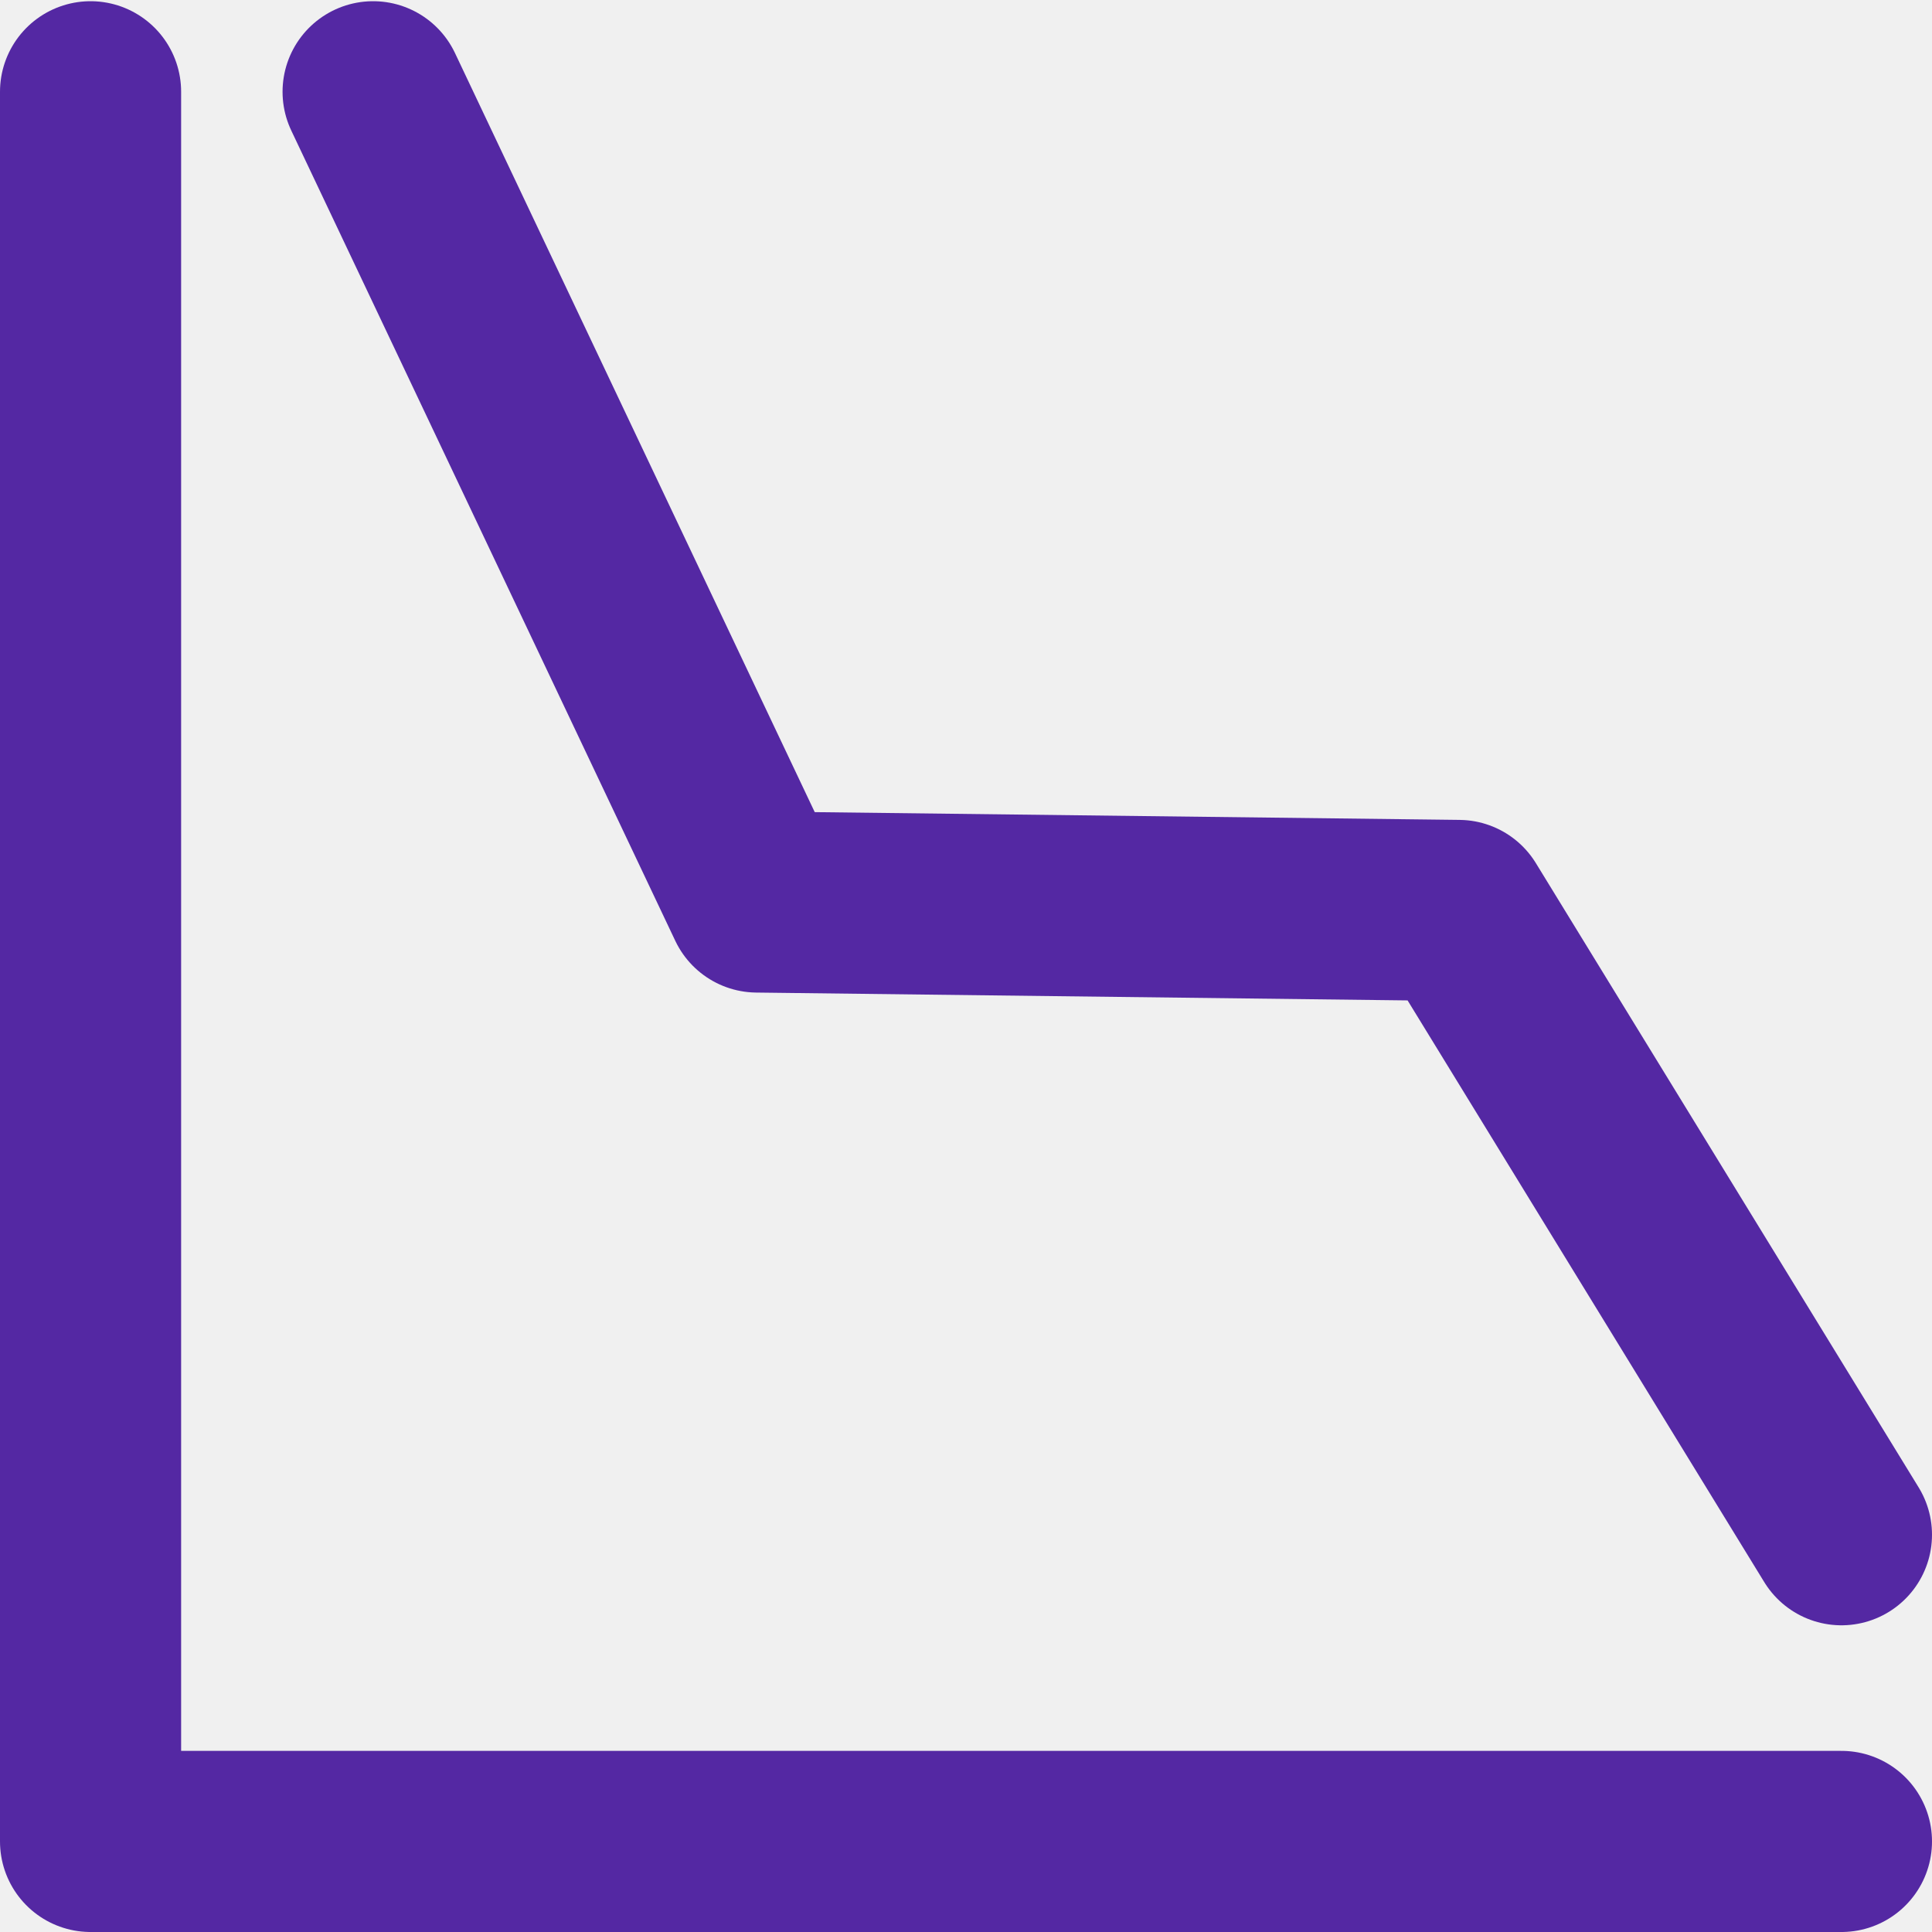
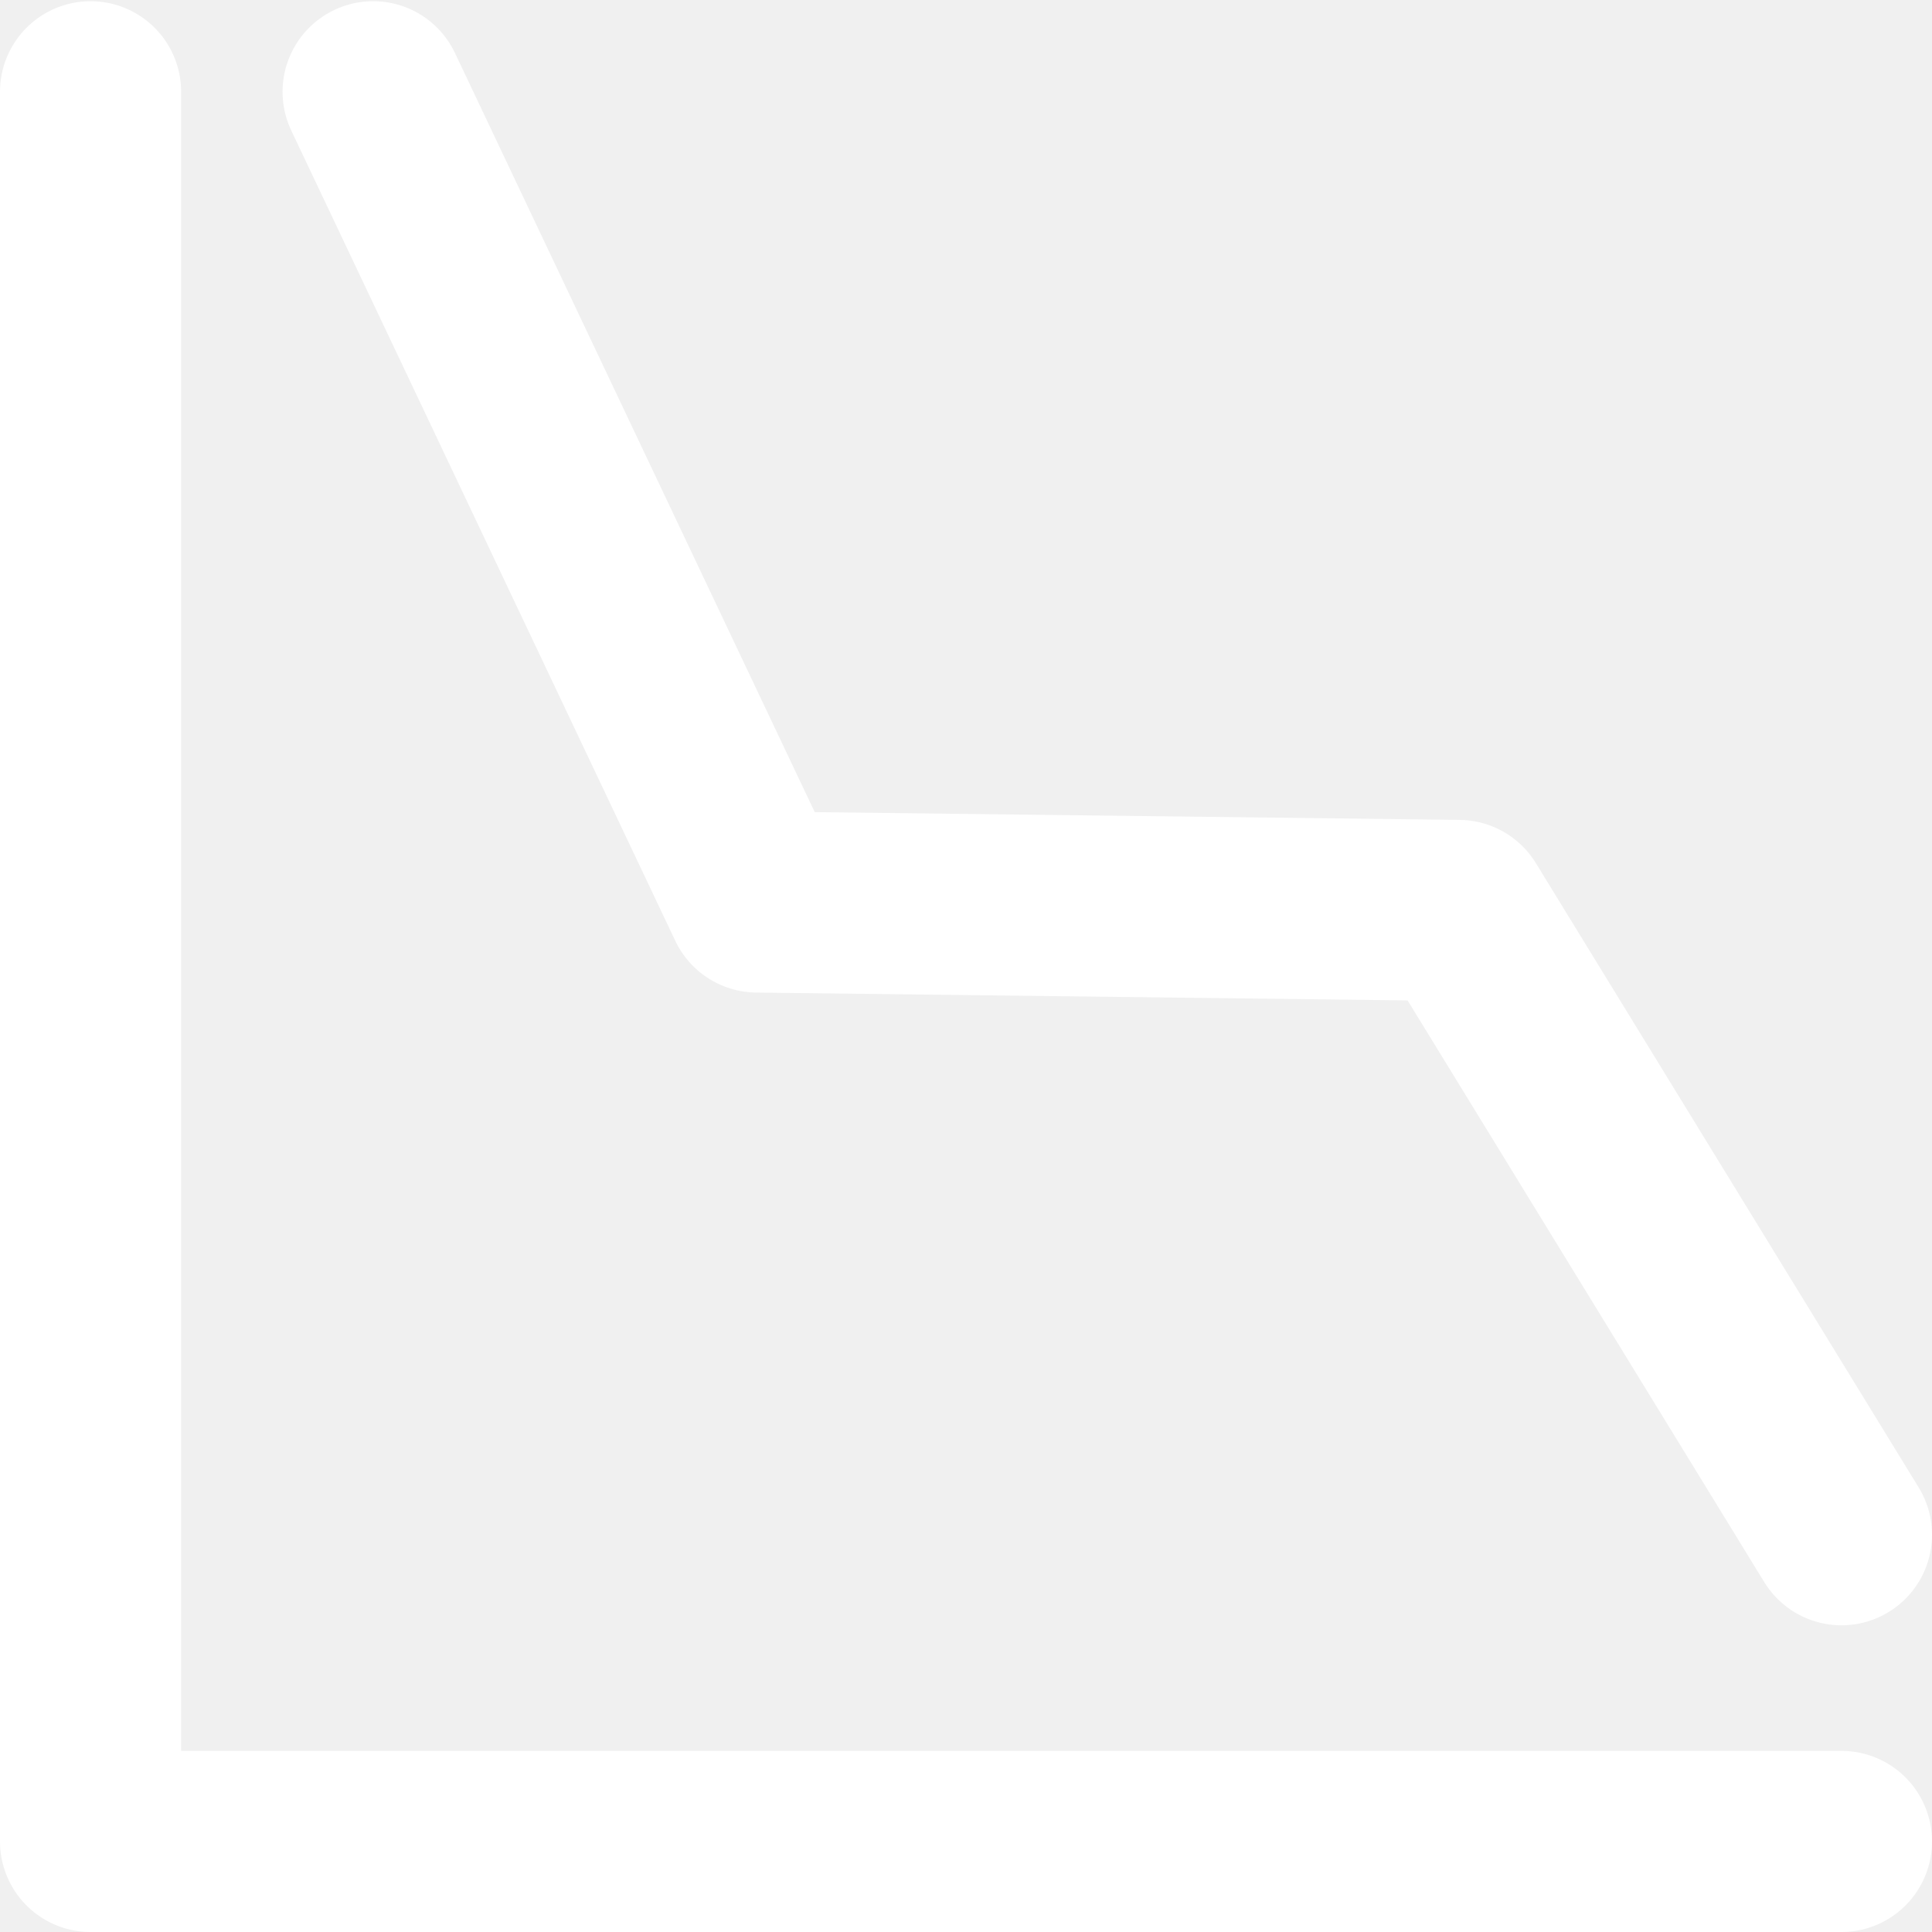
<svg xmlns="http://www.w3.org/2000/svg" id="a" data-name="Strokes" viewBox="0 0 16 16">
  <defs>
    <style>
      .b {
        fill: none;
-         stroke: #5428A3;
+         stroke: #FFF;
        stroke-linecap: round;
        stroke-linejoin: round;
        stroke-width: 1.5px;
      }
    </style>
  </defs>
  <polyline class="b" points="15.25 15.25 .75 15.25 .75 .76" />
  <polyline class="b" points="3.09 .76 6.27 7.47 12.08 7.54 15.25 12.71" />
</svg>
